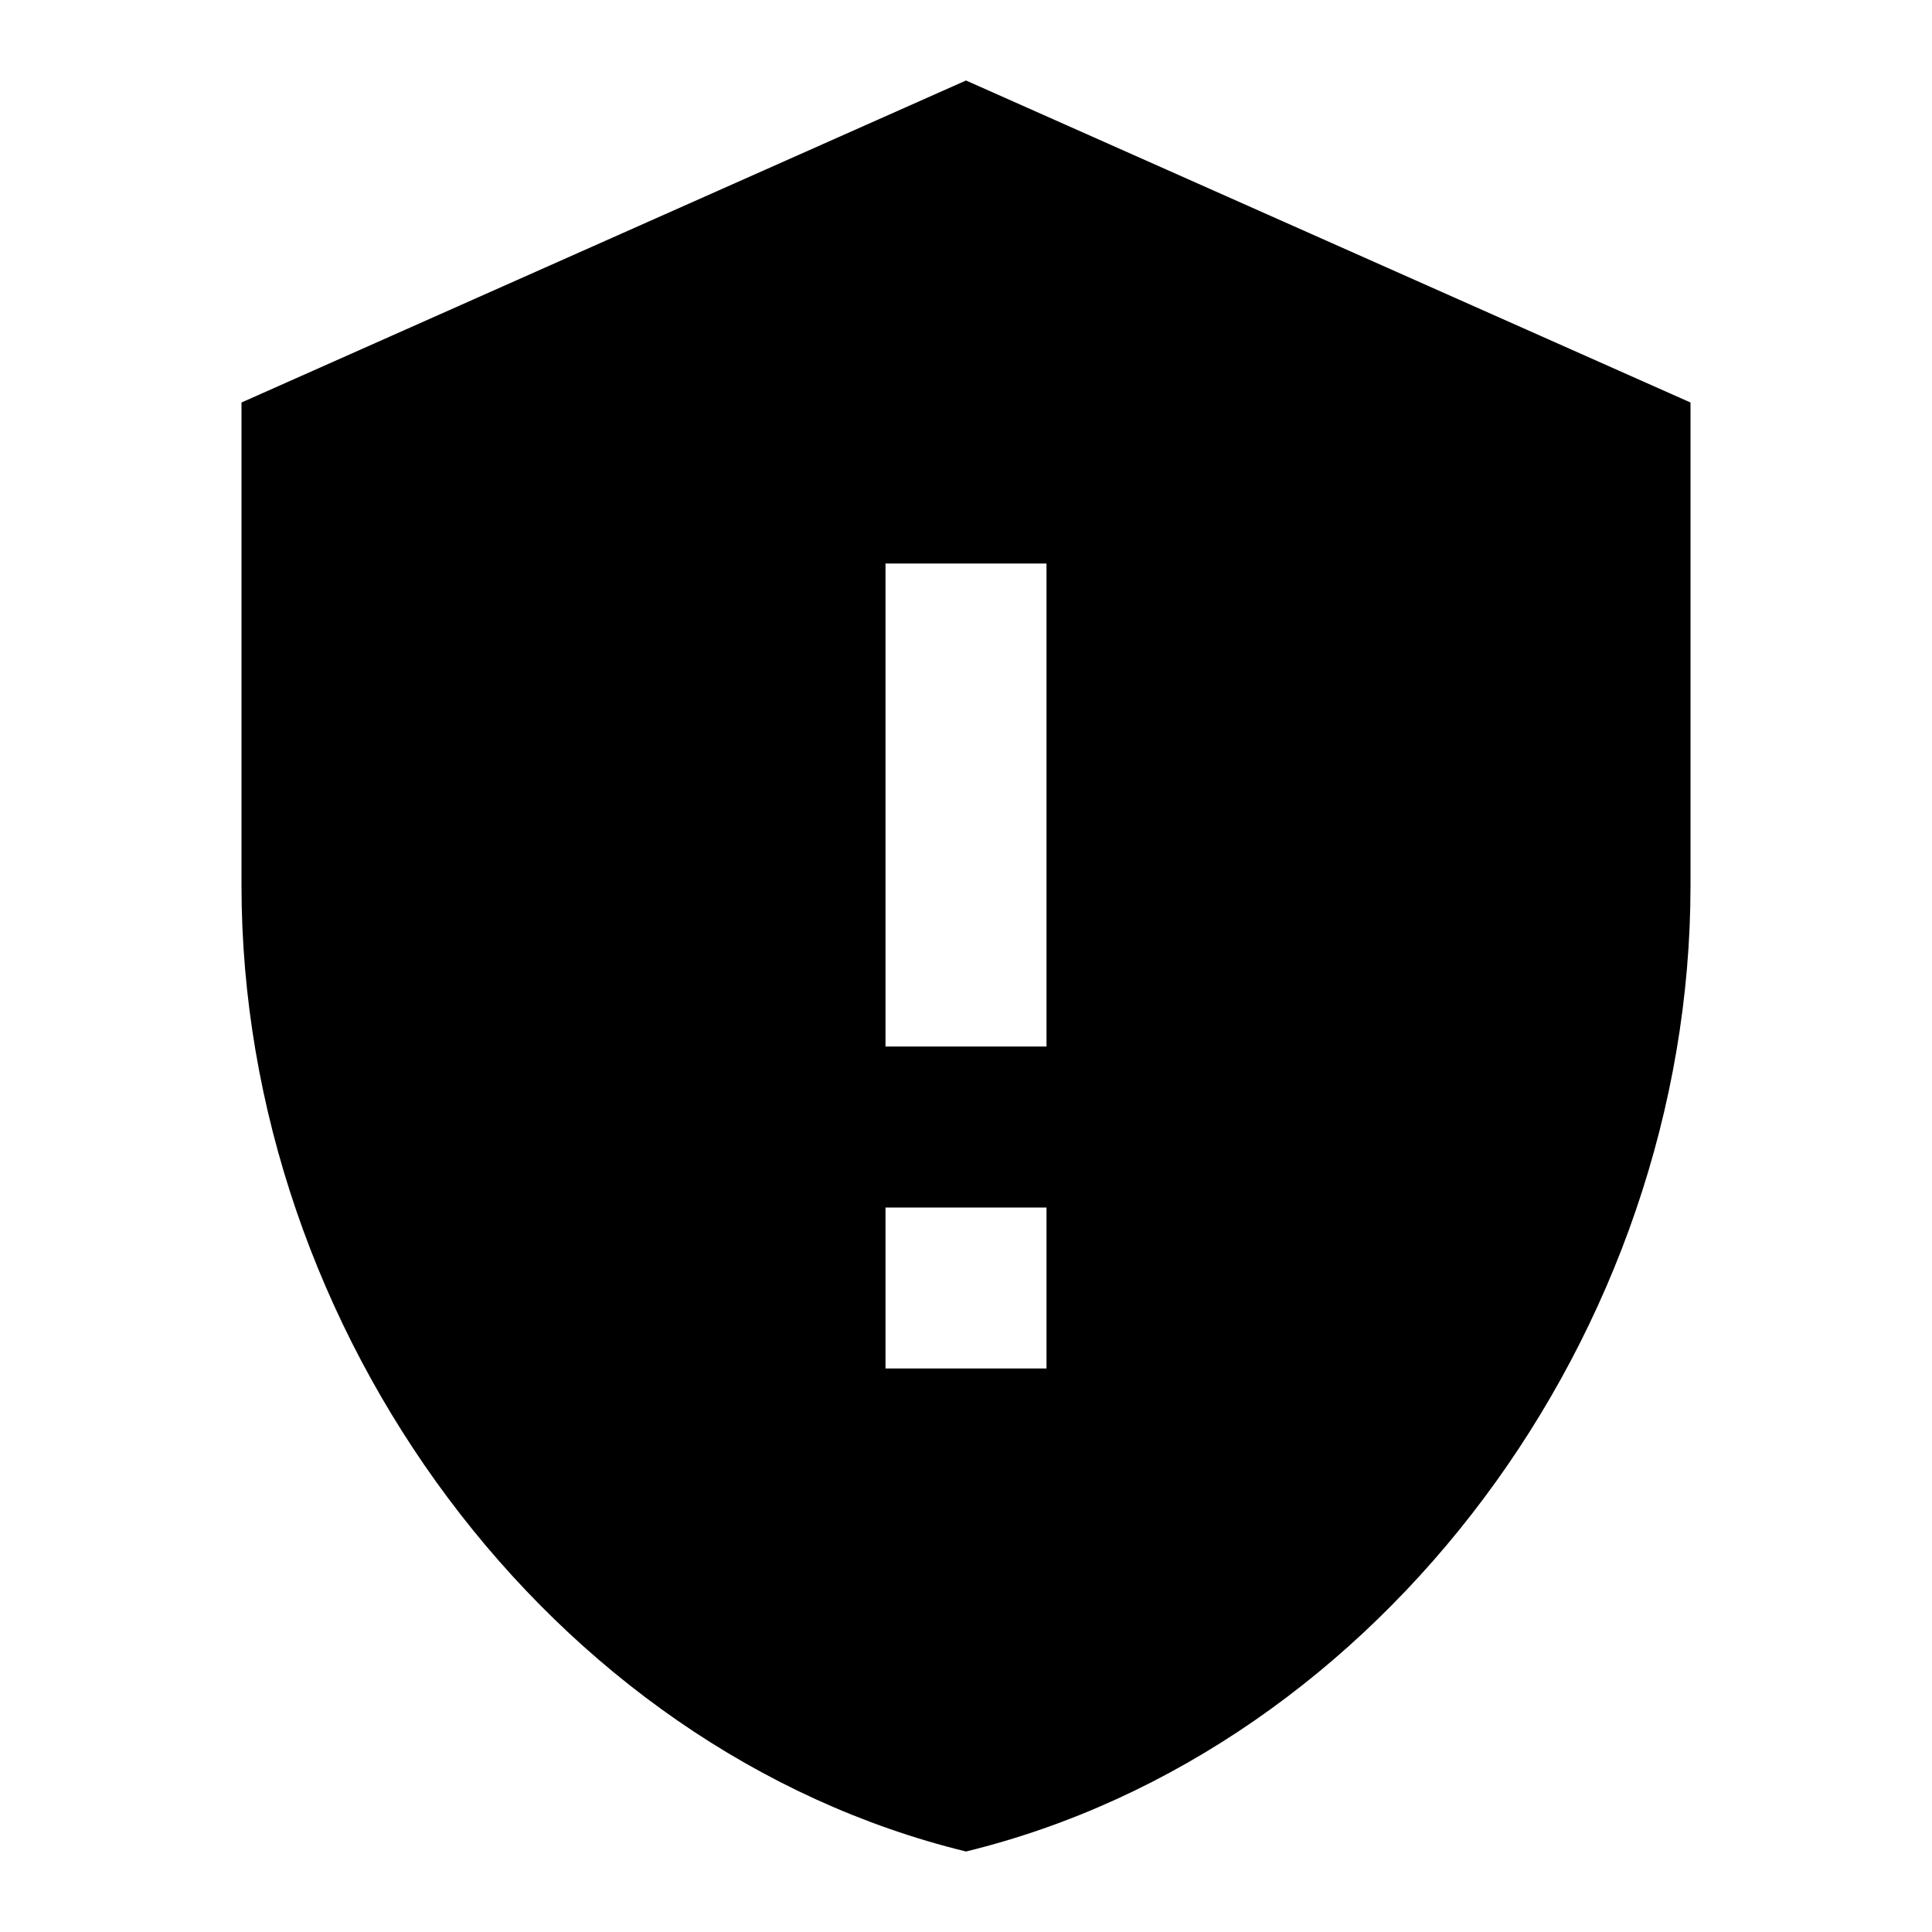
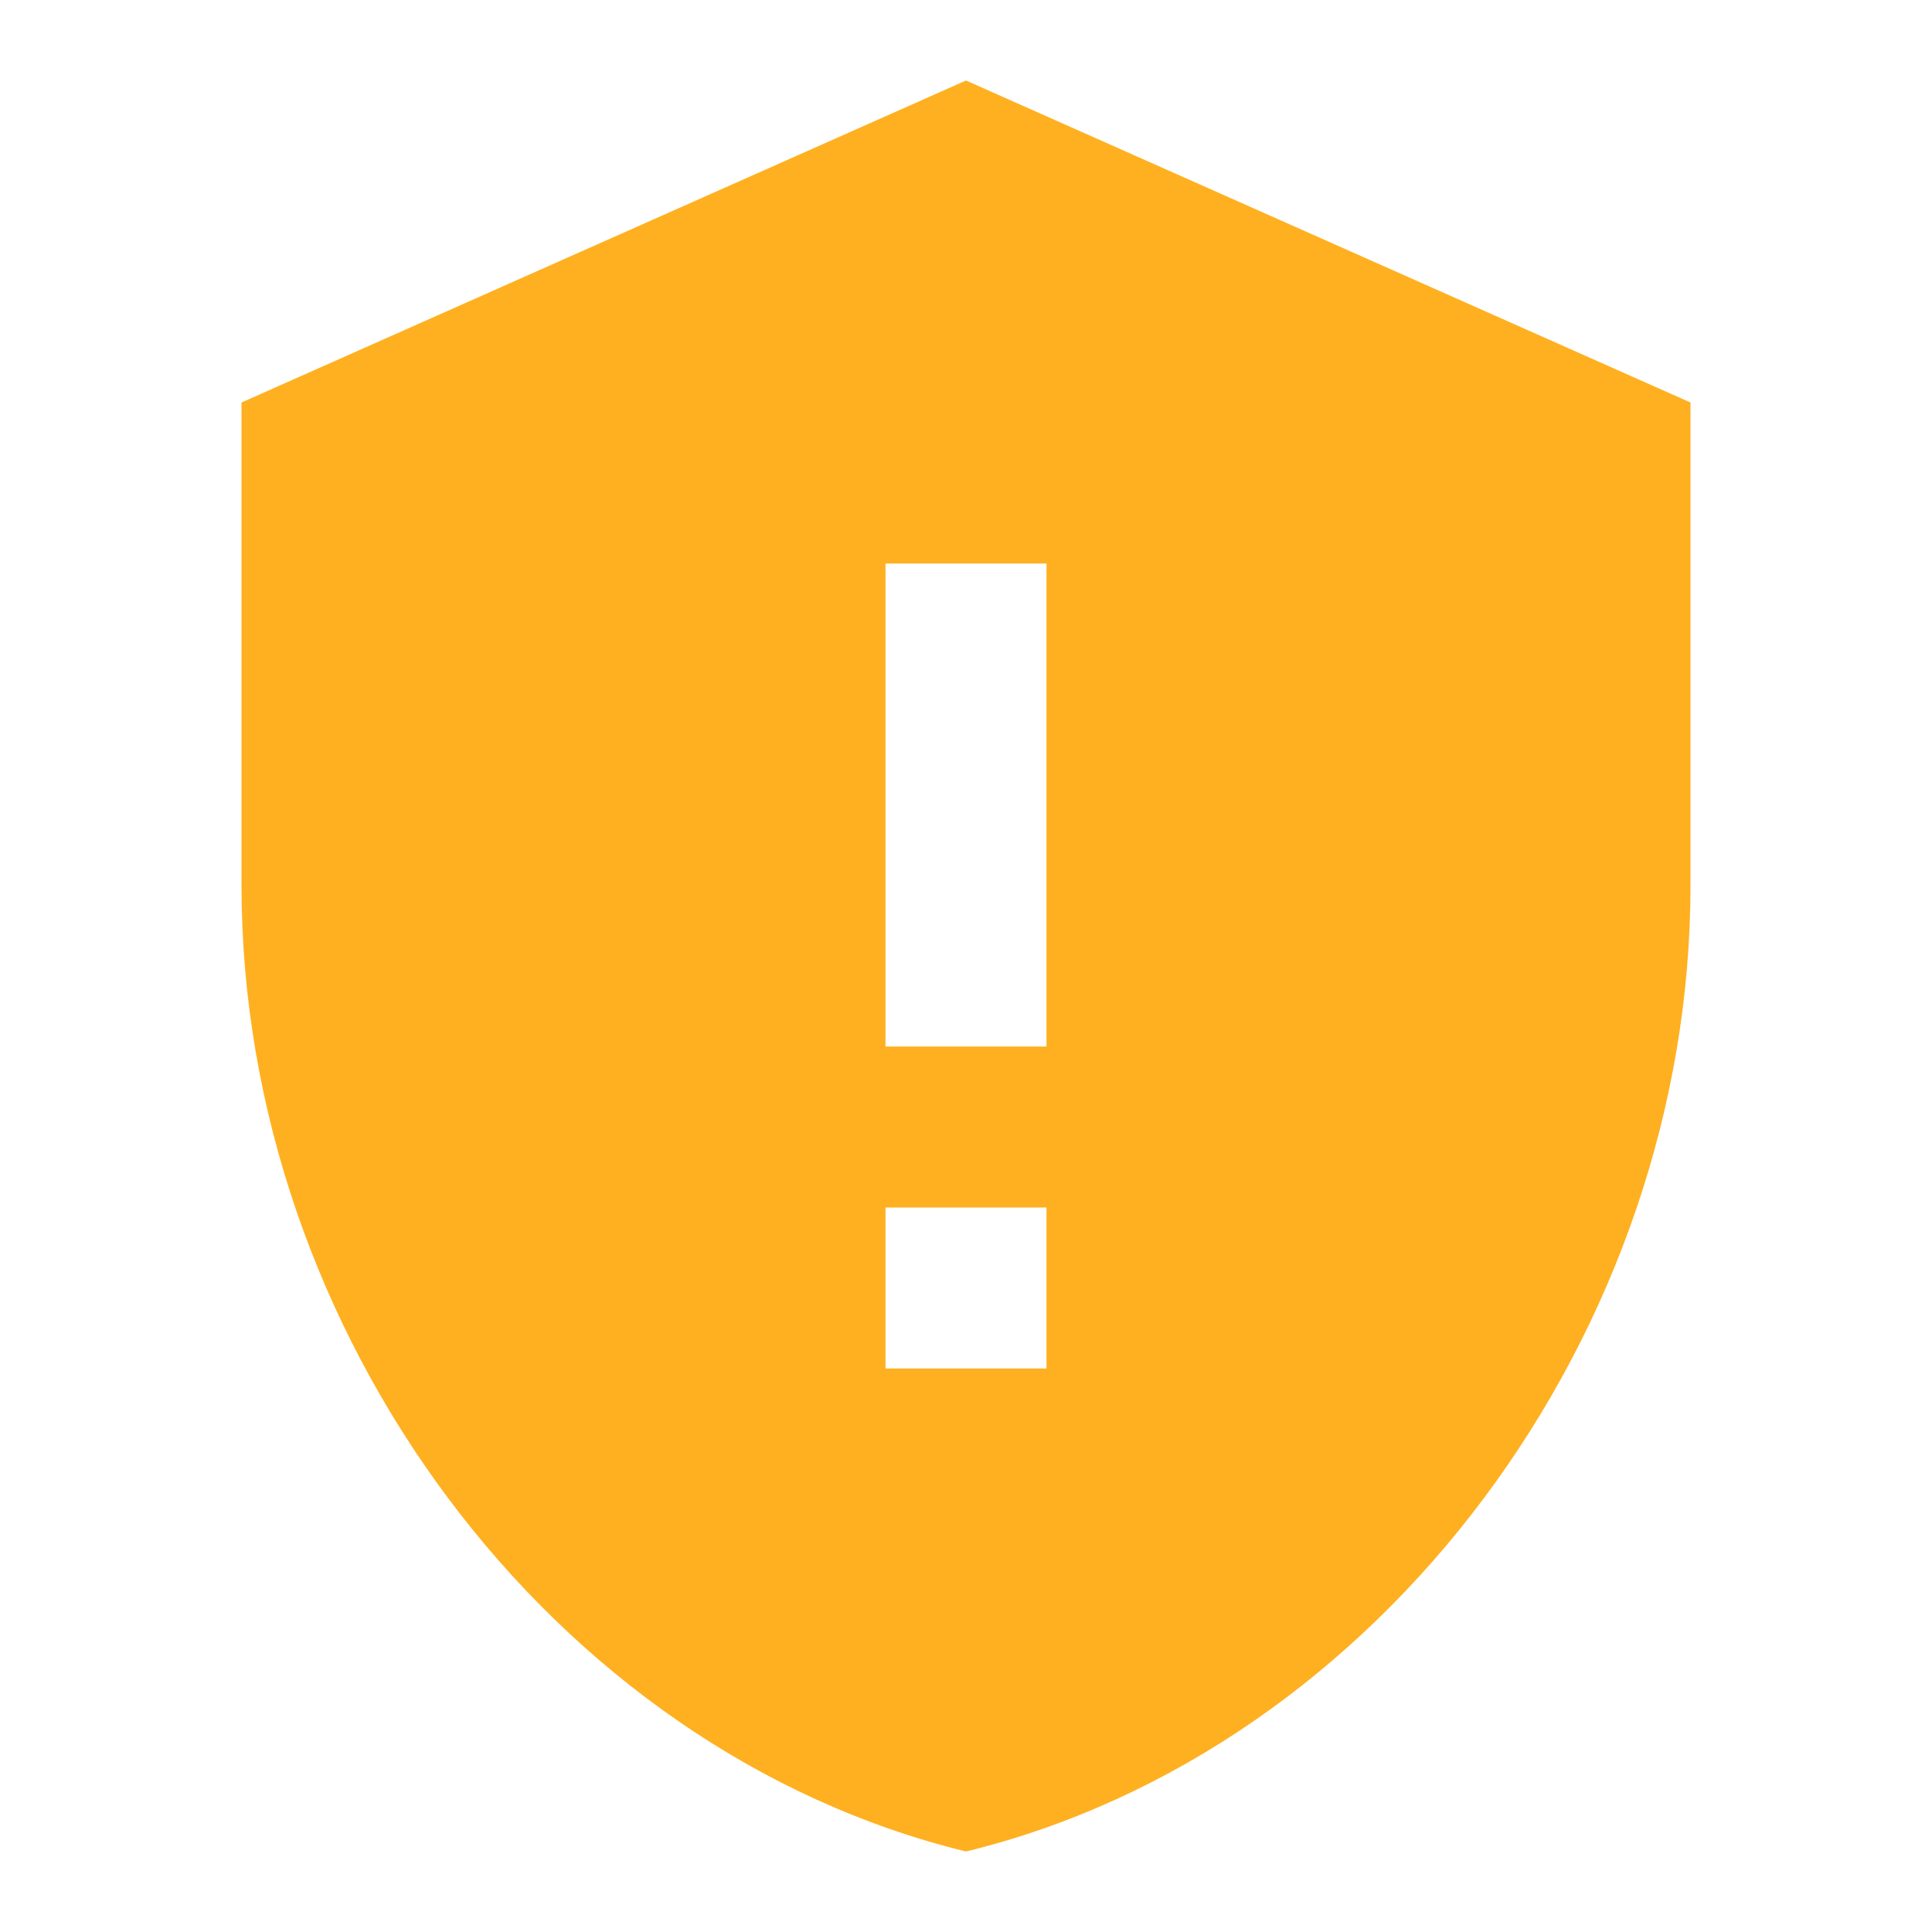
<svg xmlns="http://www.w3.org/2000/svg" width="1em" height="1em" viewBox="0 0 24 24">
-   <path fill="currentColor" d="M12 1L3 5v6c0 5.55 3.84 10.74 9 12c5.16-1.26 9-6.45 9-12V5M11 7h2v6h-2m0 2h2v2h-2" />
+   <path fill="#FFB020" d="M12 1L3 5v6c0 5.55 3.84 10.74 9 12c5.16-1.26 9-6.45 9-12V5M11 7h2v6h-2m0 2h2v2h-2" />
</svg>
